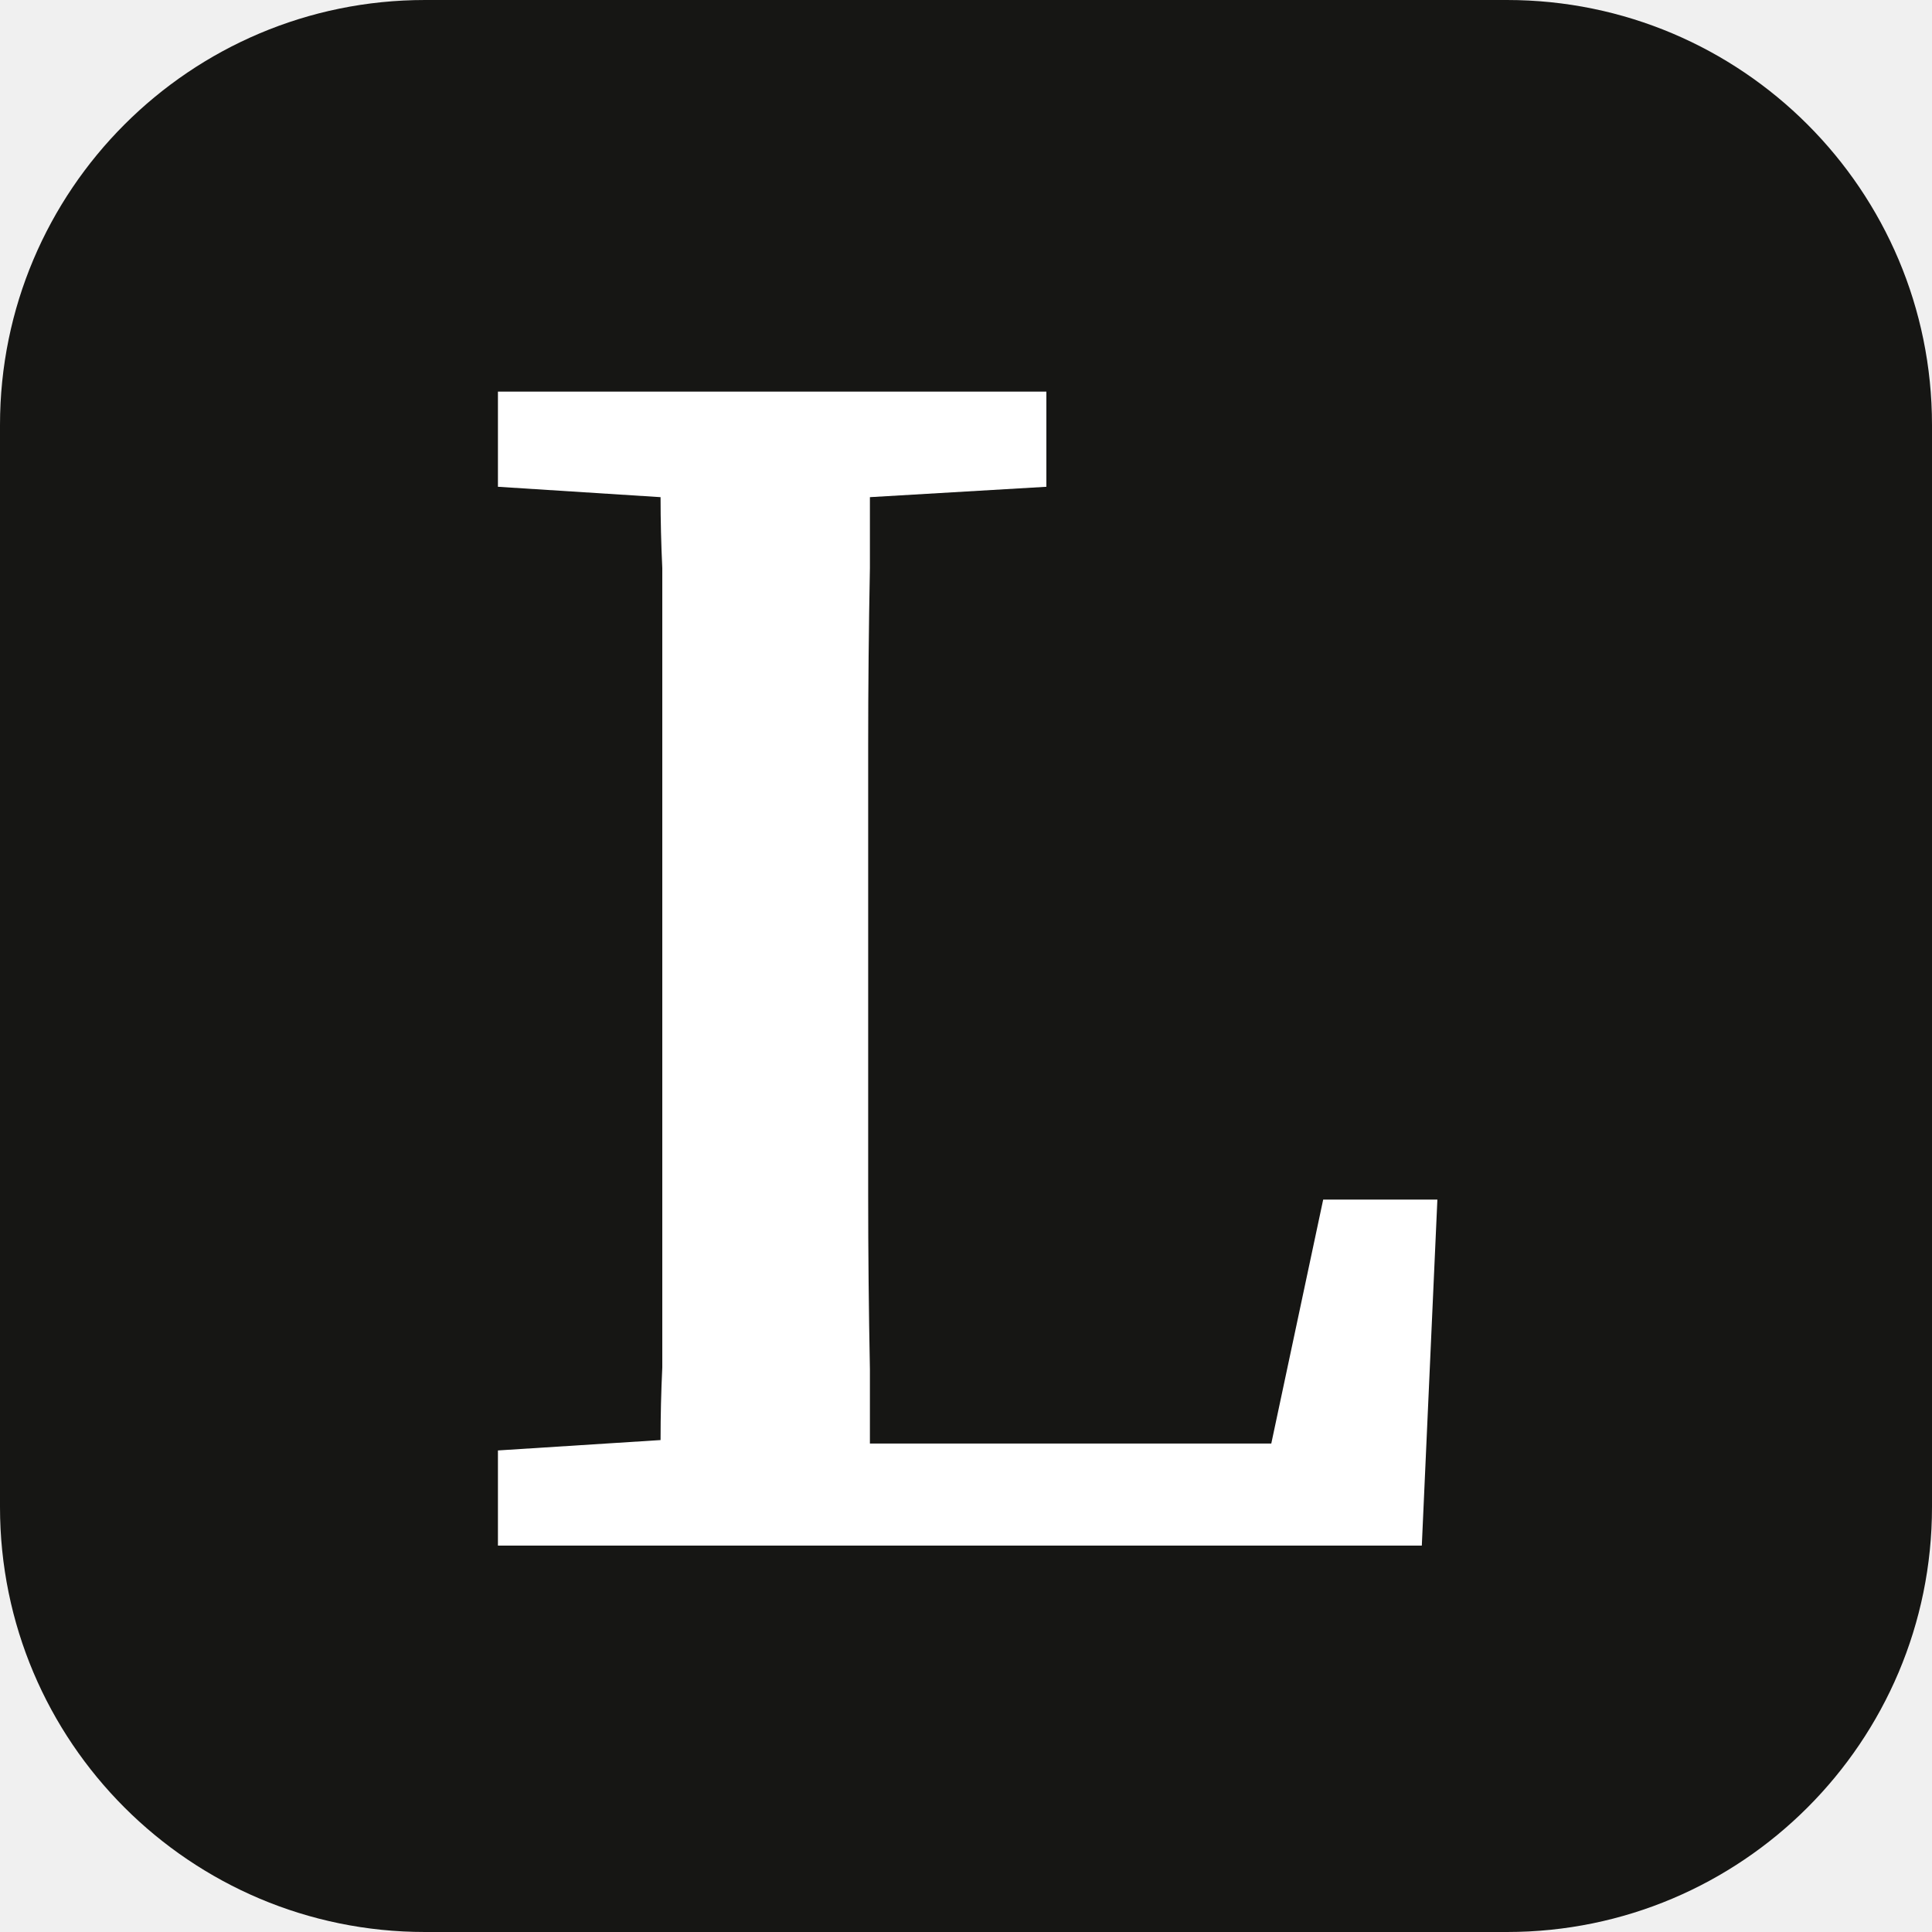
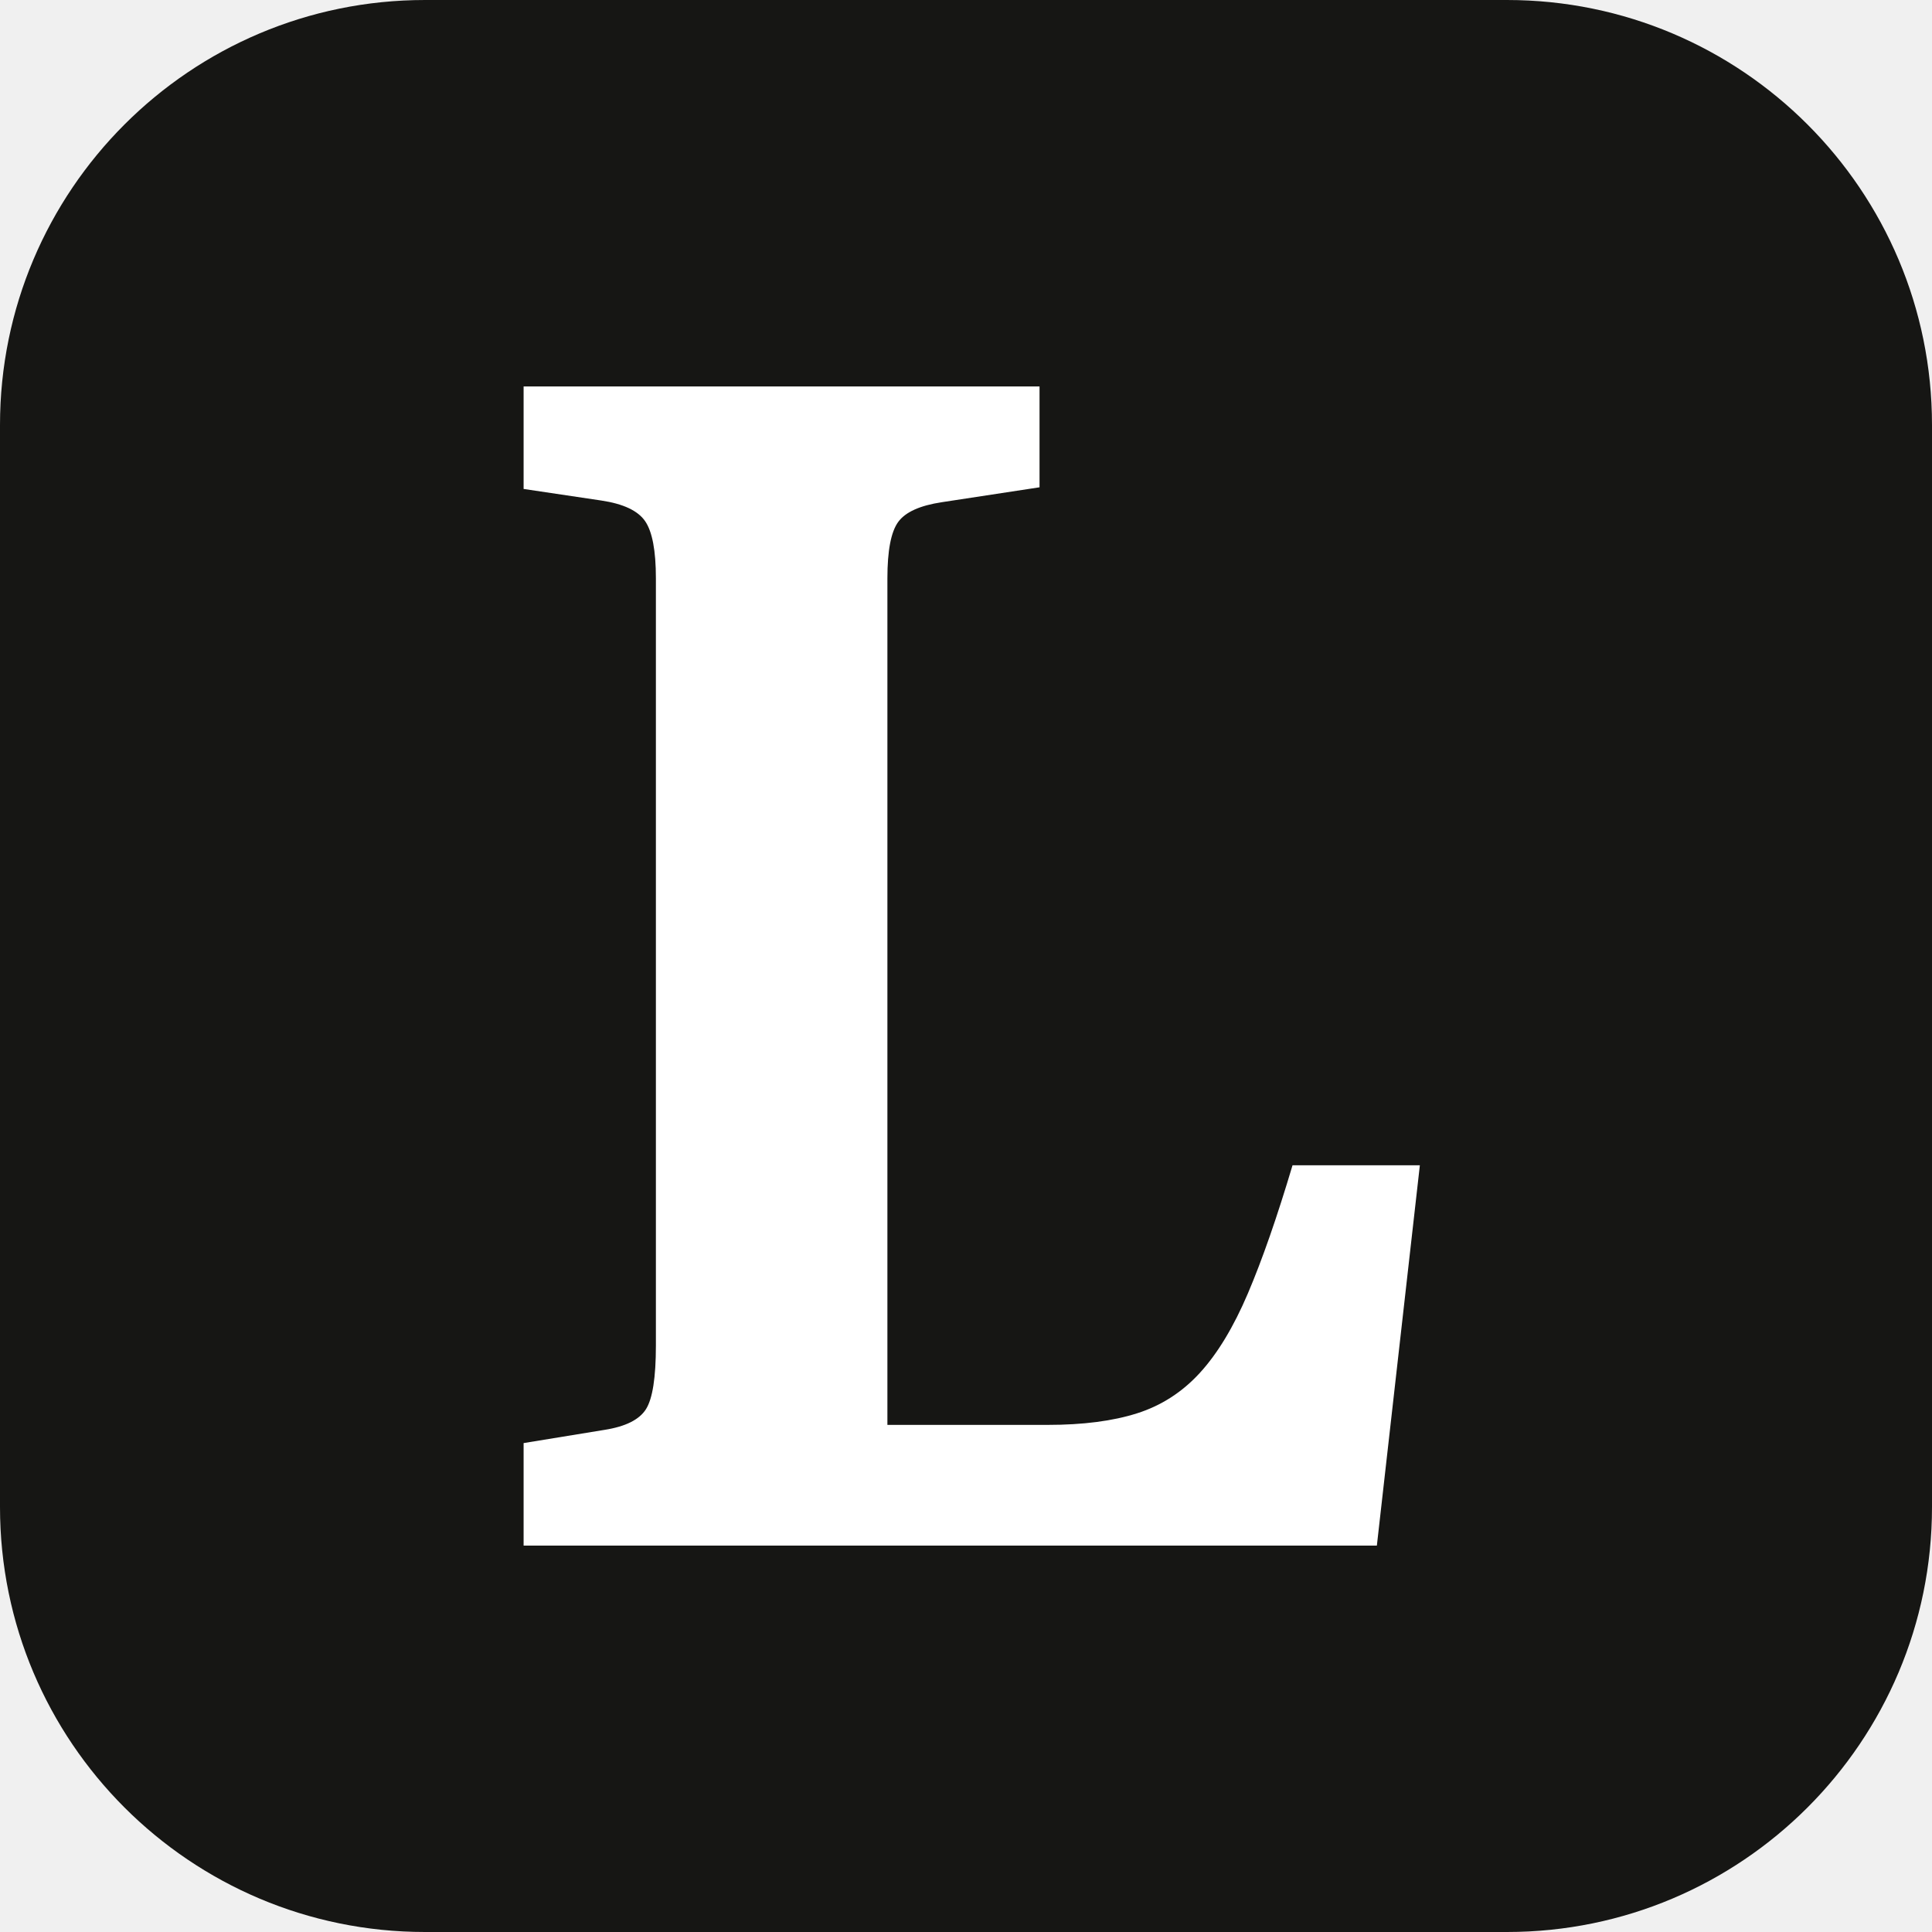
<svg xmlns="http://www.w3.org/2000/svg" viewBox="0 0 1000 1000" role="img" aria-label="Lincoln">
  <rect width="1000" height="1000" rx="220" fill="#161614" />
-   <path d="M38 0V-55L132 -61Q132 -82 133 -103Q133 -154 133 -205V-463Q133 -514 133 -565Q132 -586 132 -606L38 -612V-667H355V-612L253 -606Q253 -585 253 -565Q252 -513 252 -462V-203Q252 -153 253 -102Q253 -81 253 -59H485L515 -200H581L572 0Z" fill="#FFFFFF" transform="translate(223.7 800.0) scale(0.8955)" />
+   <path d="M54 0V-62L103 -70Q122 -73 128.0 -82.5Q134 -92 134 -121V-585Q134 -610 127.5 -619.5Q121 -629 101 -632L54 -639V-701H366V-640L307 -631Q287 -628 280.5 -619.0Q274 -610 274 -585V-73H371Q403 -73 425.0 -80.0Q447 -87 463.0 -104.5Q479 -122 492.0 -152.5Q505 -183 519 -230H596L570 0Z" fill="#FFFFFF" transform="translate(224.8 800.0) scale(0.8559)" />
</svg>
